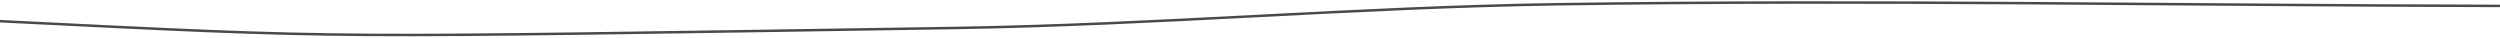
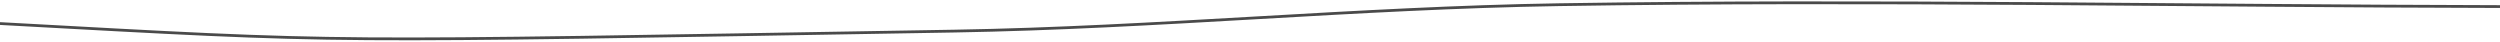
- <svg xmlns="http://www.w3.org/2000/svg" width="1000" height="15" viewBox="0 0 1000 15">
-   <path fill="none" stroke="#4A4A4A" stroke-linecap="round" d="M215,2017.477 C358.172,2024.521 337,2024.131 596.777,2020.194 C677.428,2018.972 757.88,2011.841 838.532,2010.689 C964.006,2008.897 1089.511,2011.14 1215,2011.365" transform="translate(-215 -2009)" />
+ <svg xmlns="http://www.w3.org/2000/svg" width="900" height="15" viewBox="0 0 900 15">
+   <path fill="none" stroke="#4A4A4A" stroke-linecap="round" d="M215,2017.477 C343.855,2024.521 324.8,2024.131 558.599,2020.194 C631.185,2018.972 703.592,2011.841 776.179,2010.689 C889.105,2008.897 1002.06,2011.14 1115,2011.365" transform="translate(-215 -2009)" />
</svg>
